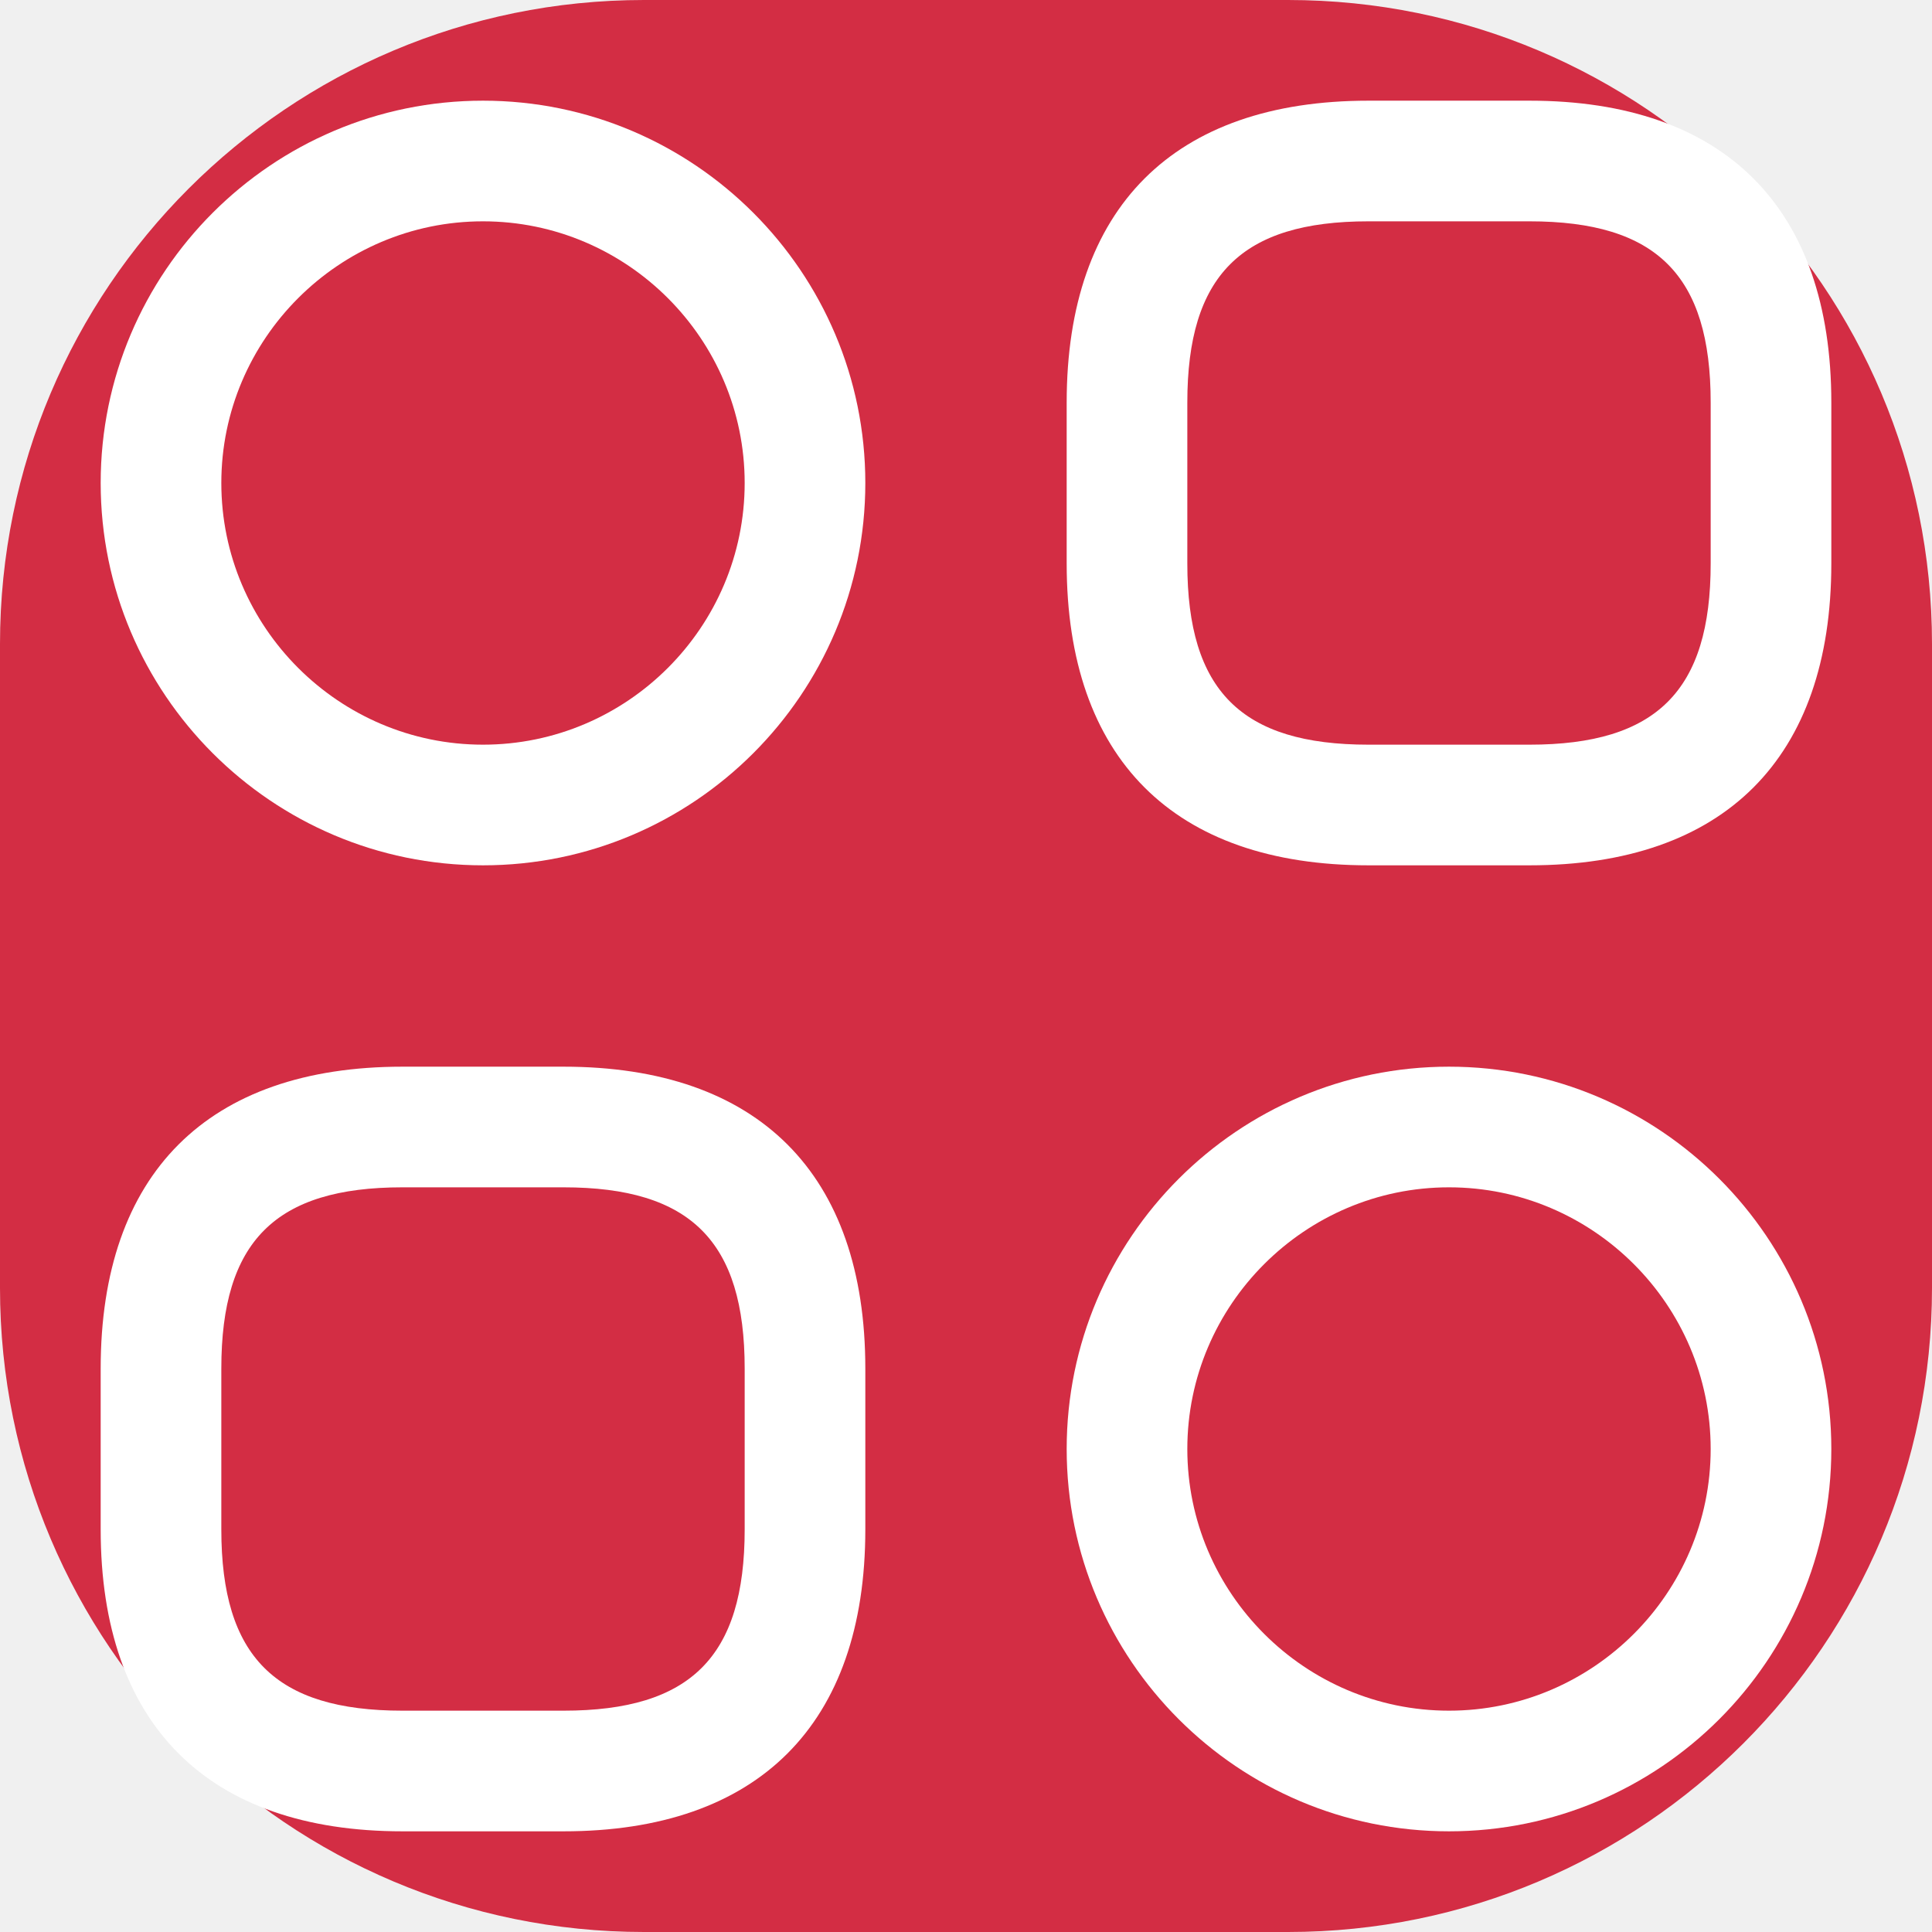
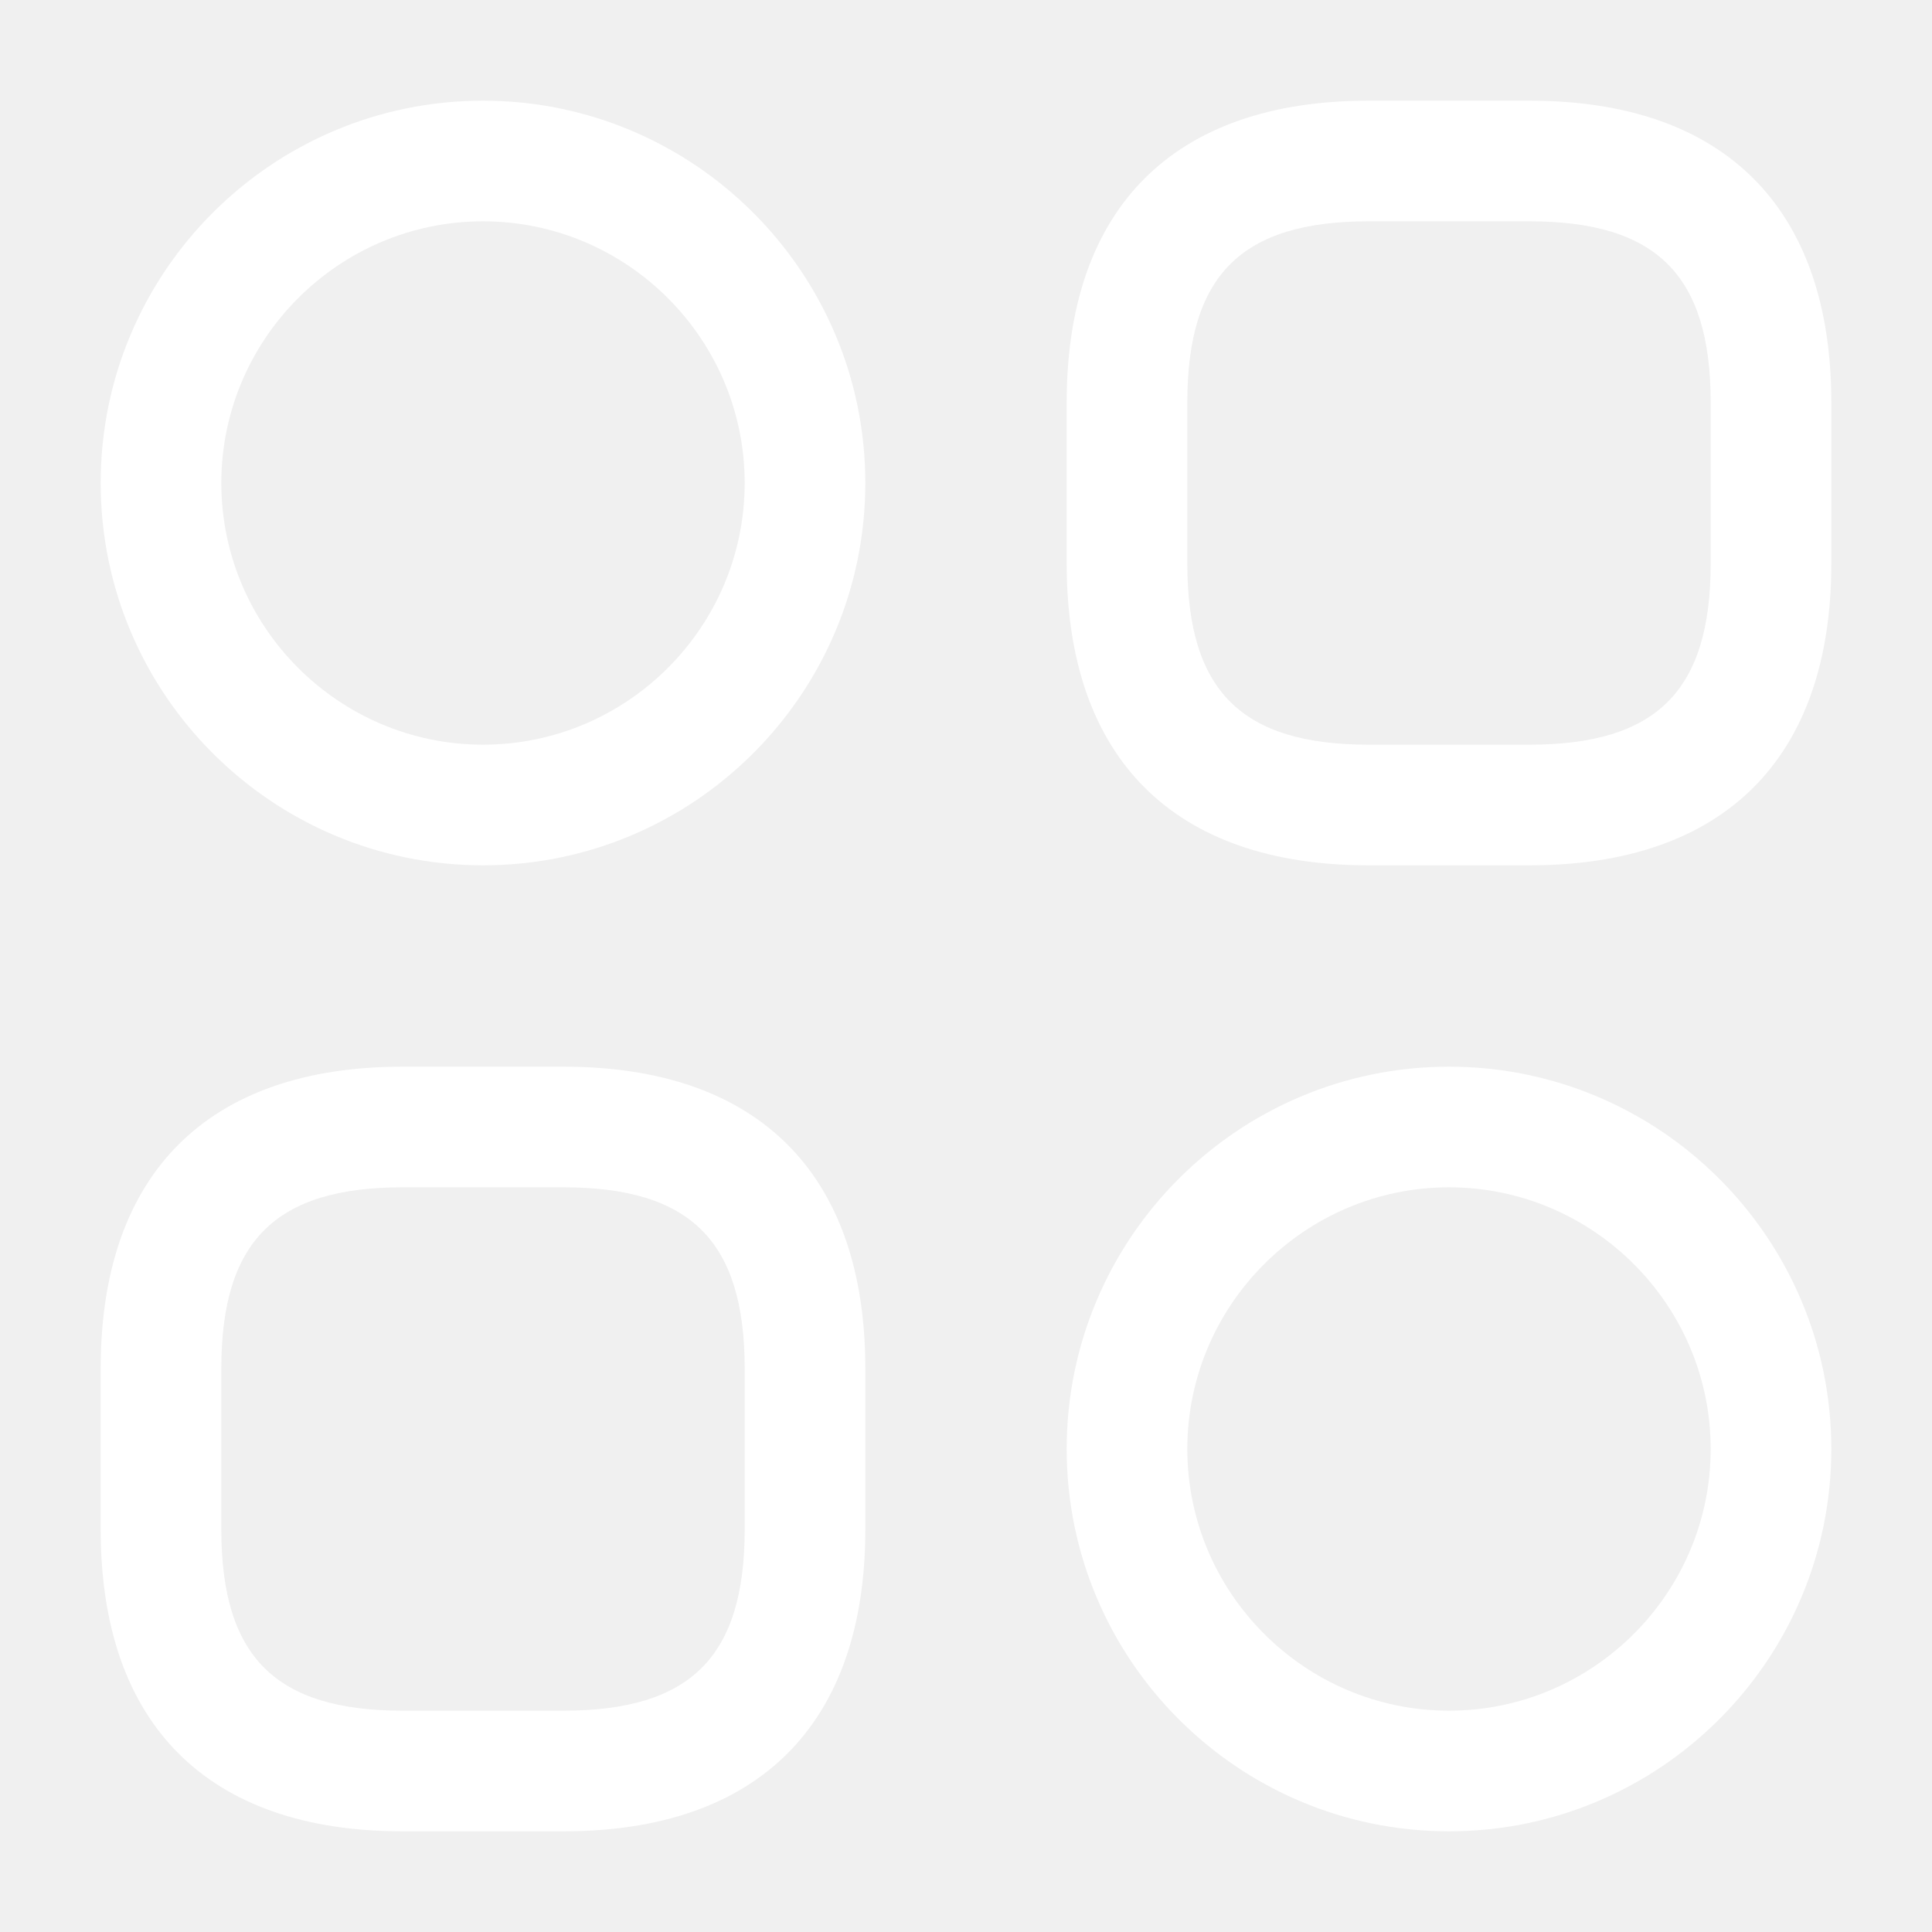
<svg xmlns="http://www.w3.org/2000/svg" width="18" height="18" viewBox="0 0 18 18" fill="none">
-   <rect width="18" height="18" rx="6" fill="#D32D44" />
  <path d="M14.25 8.062H12.75C10.935 8.062 9.938 7.065 9.938 5.25V3.75C9.938 1.935 10.935 0.938 12.75 0.938H14.25C16.065 0.938 17.062 1.935 17.062 3.75V5.25C17.062 7.065 16.065 8.062 14.25 8.062ZM12.75 2.062C11.565 2.062 11.062 2.565 11.062 3.75V5.25C11.062 6.435 11.565 6.938 12.75 6.938H14.25C15.435 6.938 15.938 6.435 15.938 5.25V3.75C15.938 2.565 15.435 2.062 14.25 2.062H12.75Z" fill="white" />
  <path d="M5.25 17.062H3.75C1.935 17.062 0.938 16.065 0.938 14.25V12.75C0.938 10.935 1.935 9.938 3.75 9.938H5.25C7.065 9.938 8.062 10.935 8.062 12.75V14.25C8.062 16.065 7.065 17.062 5.25 17.062ZM3.75 11.062C2.565 11.062 2.062 11.565 2.062 12.75V14.25C2.062 15.435 2.565 15.938 3.75 15.938H5.25C6.435 15.938 6.938 15.435 6.938 14.25V12.75C6.938 11.565 6.435 11.062 5.25 11.062H3.75Z" fill="white" />
  <path d="M4.5 8.062C2.535 8.062 0.938 6.465 0.938 4.5C0.938 2.535 2.535 0.938 4.5 0.938C6.465 0.938 8.062 2.535 8.062 4.5C8.062 6.465 6.465 8.062 4.5 8.062ZM4.5 2.062C3.158 2.062 2.062 3.158 2.062 4.5C2.062 5.843 3.158 6.938 4.5 6.938C5.843 6.938 6.938 5.843 6.938 4.5C6.938 3.158 5.843 2.062 4.5 2.062Z" fill="white" />
  <path d="M13.5 17.062C11.535 17.062 9.938 15.465 9.938 13.5C9.938 11.535 11.535 9.938 13.5 9.938C15.465 9.938 17.062 11.535 17.062 13.5C17.062 15.465 15.465 17.062 13.5 17.062ZM13.5 11.062C12.158 11.062 11.062 12.158 11.062 13.5C11.062 14.842 12.158 15.938 13.5 15.938C14.842 15.938 15.938 14.842 15.938 13.5C15.938 12.158 14.842 11.062 13.5 11.062Z" fill="white" />
</svg>
